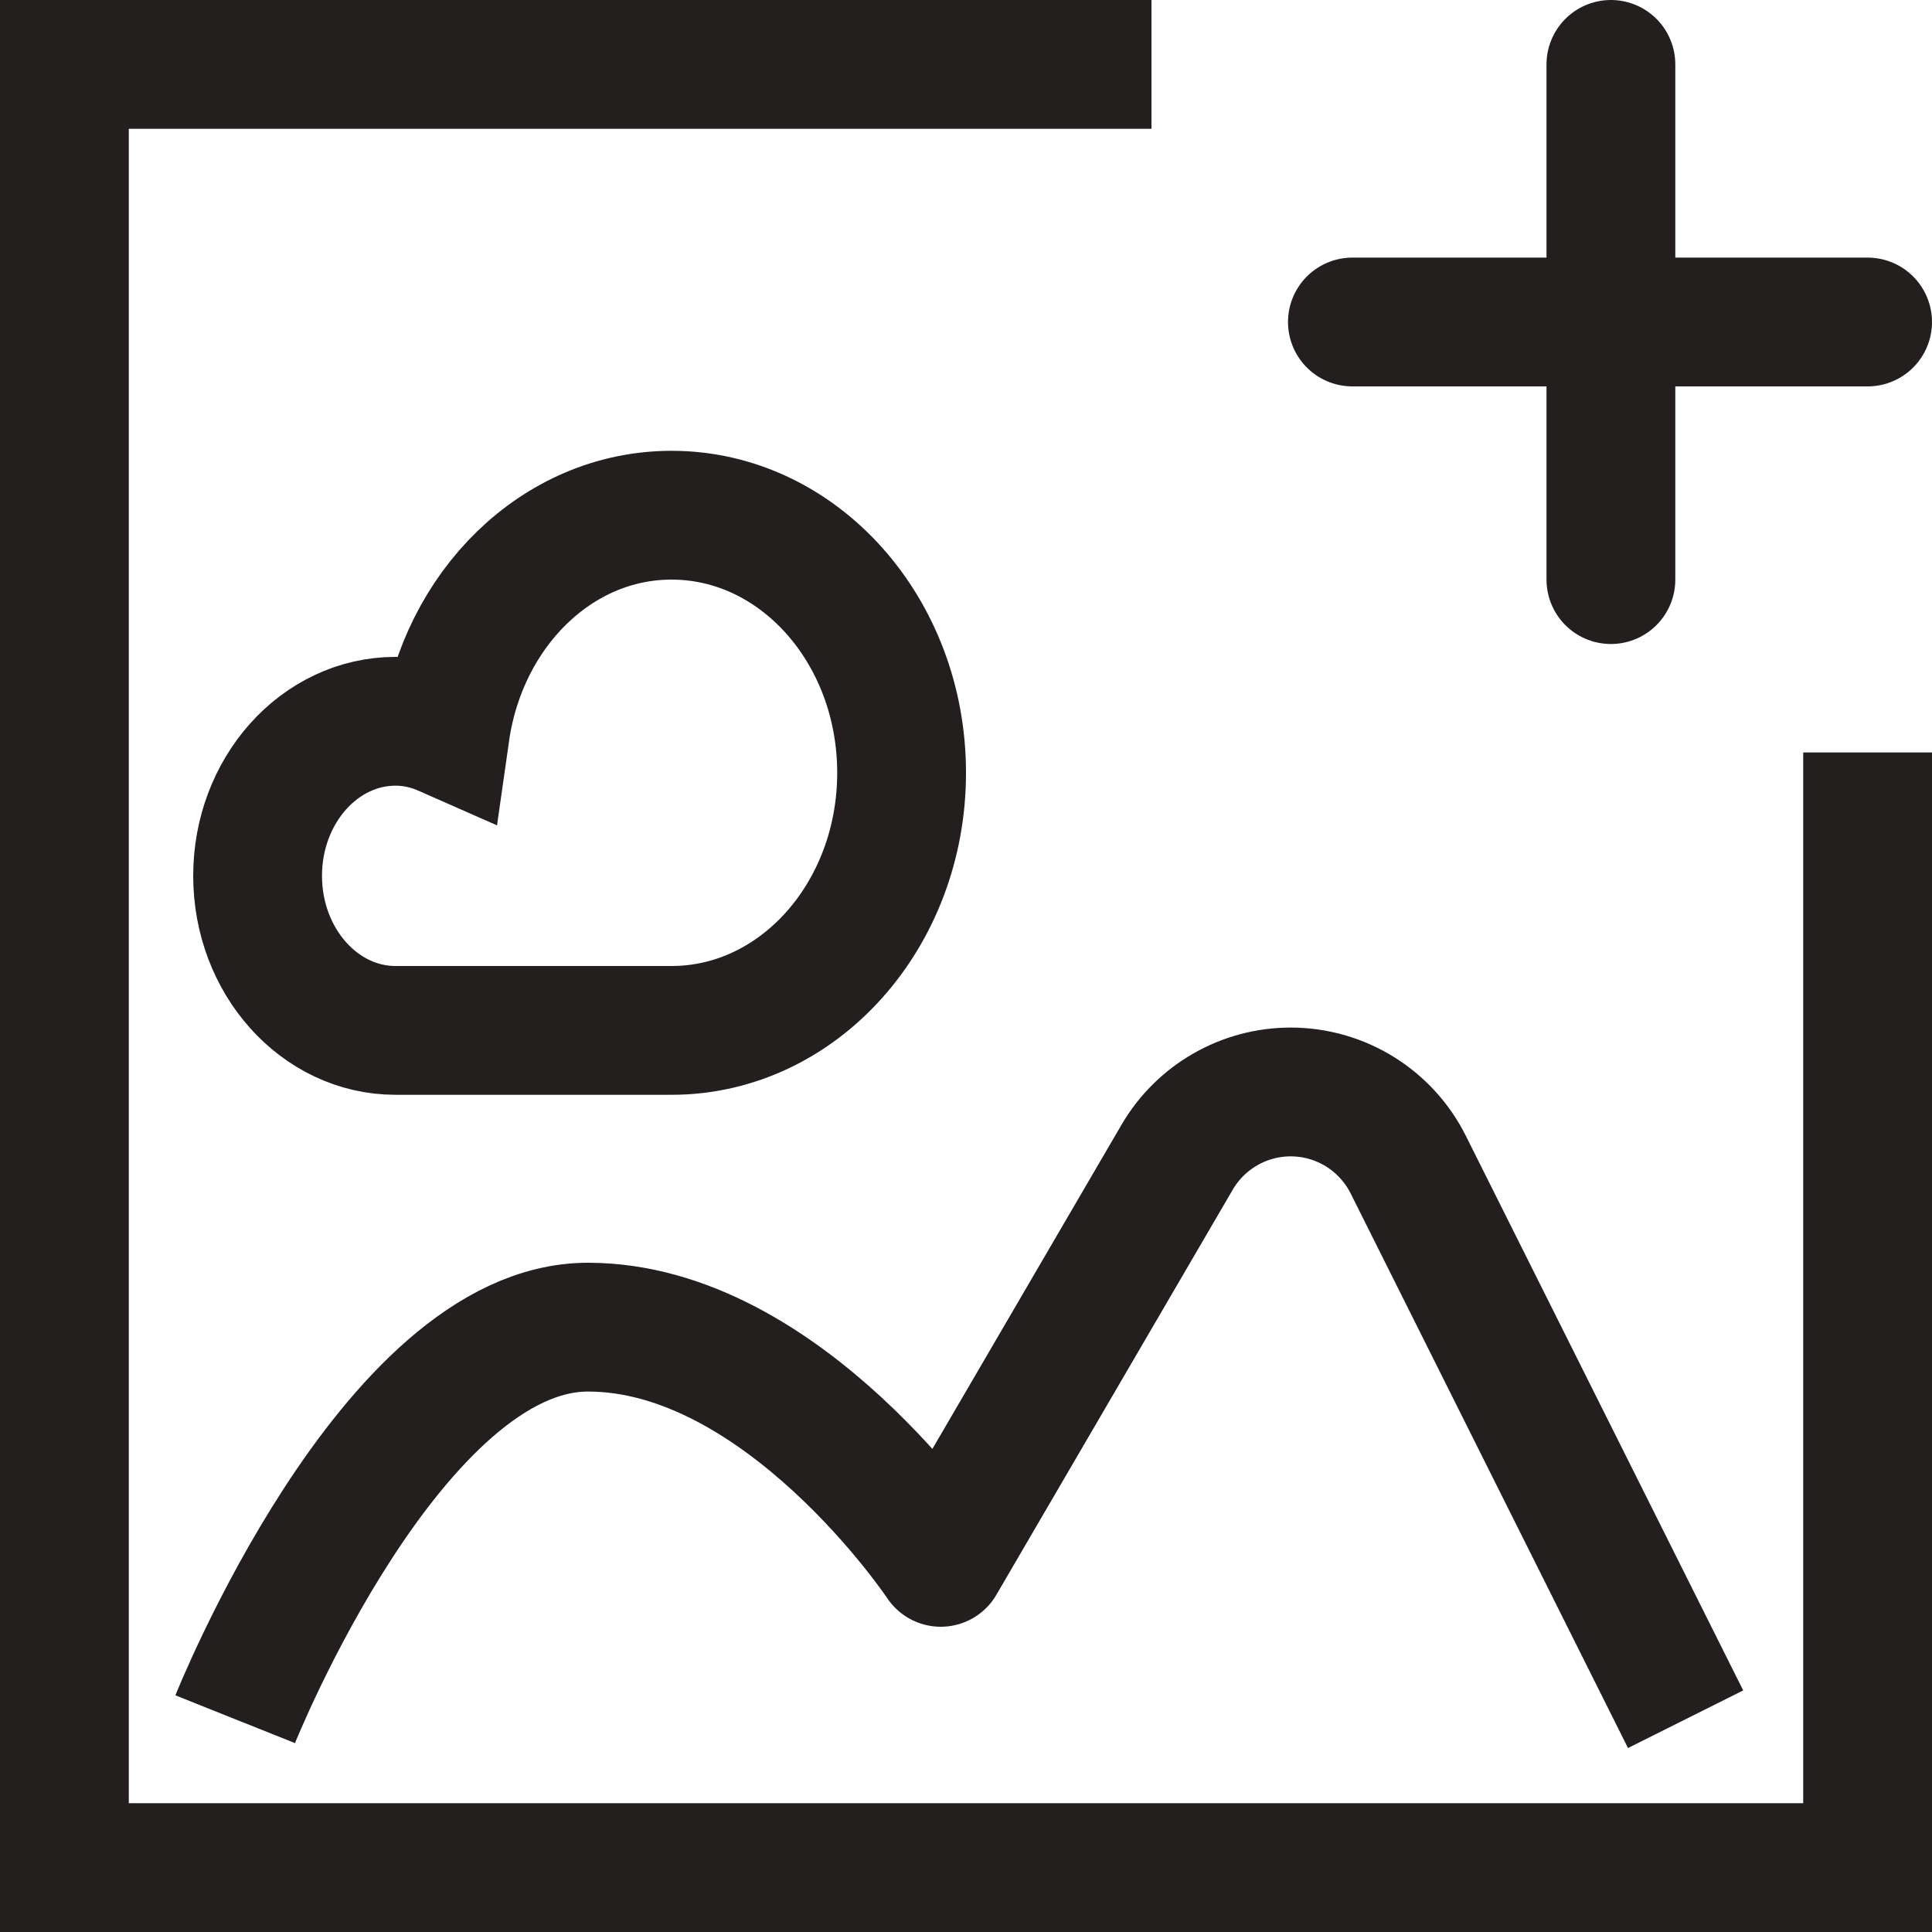
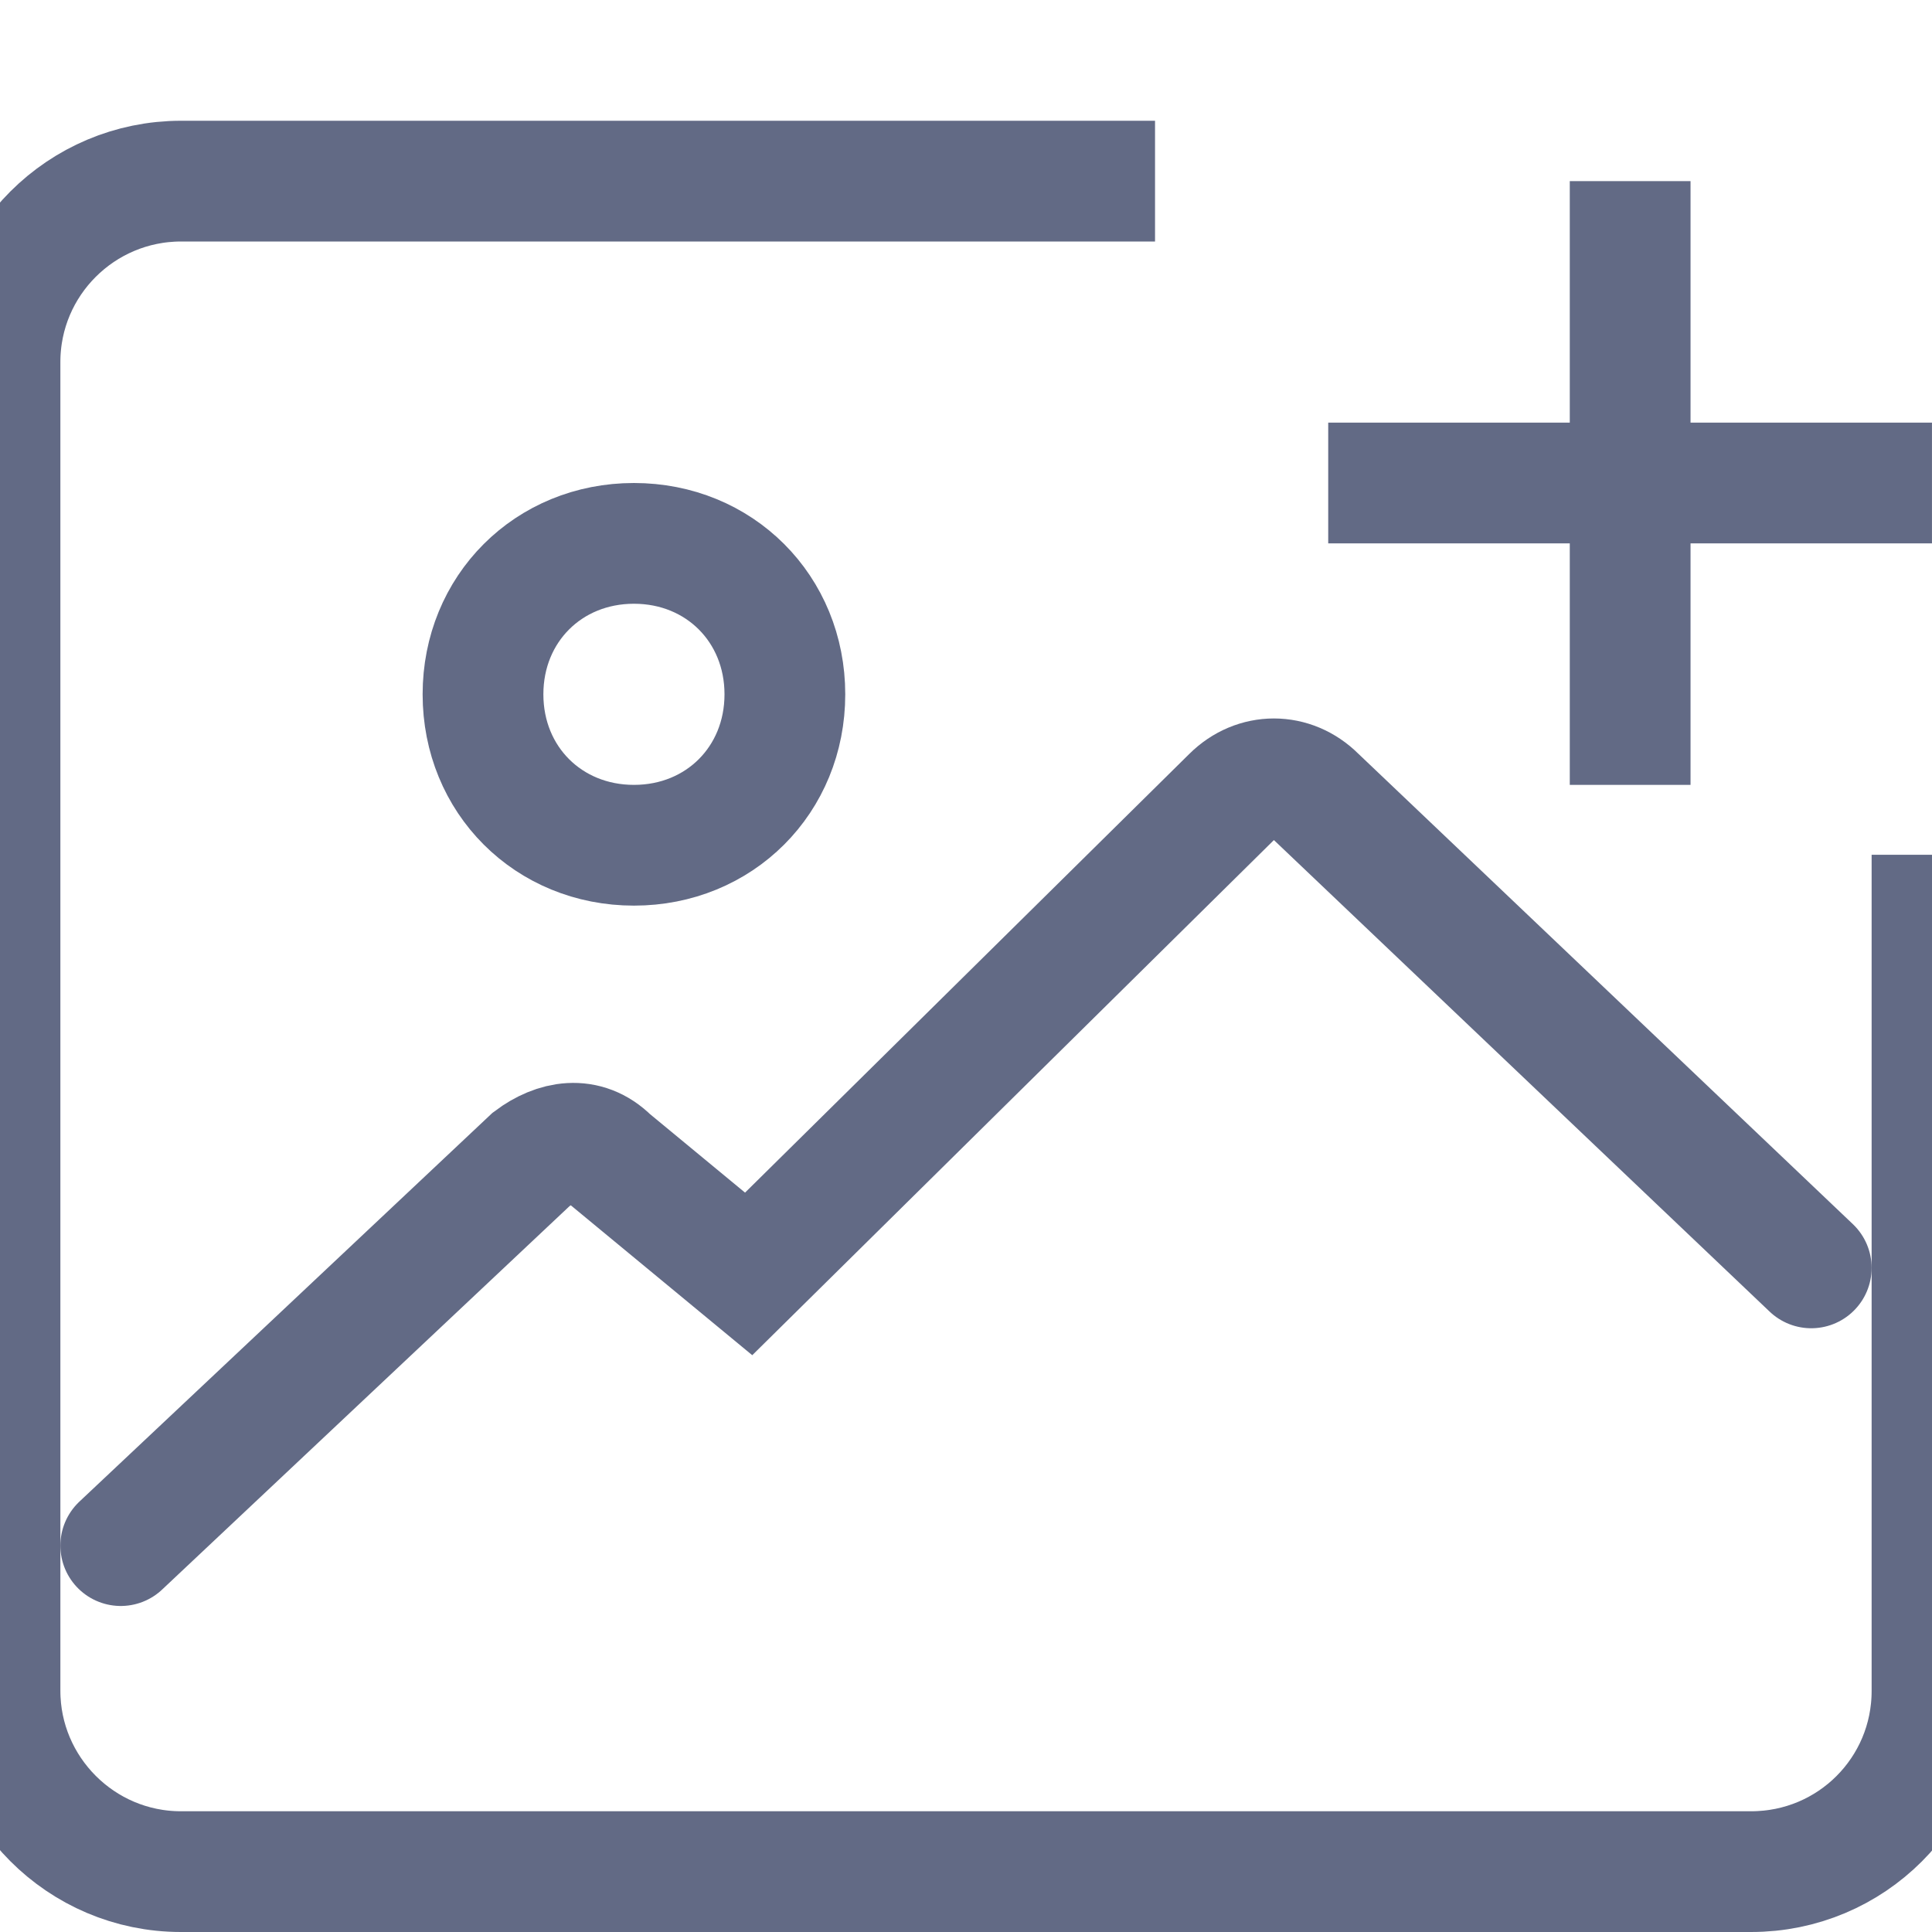
- <svg xmlns="http://www.w3.org/2000/svg" width="15px" height="15px" viewBox="0 0 15 15" version="1.1">
+ <svg xmlns="http://www.w3.org/2000/svg" width="32px" height="32px" viewBox="0 0 32 32" version="1.1">
  <defs />
-   <g id="Page-1" stroke="none" stroke-width="1" fill="none" fill-rule="evenodd">
-     <g id="add_image" stroke="#231F1F">
-       <path d="M14.5,5.842 L14.5,14.5 L0.5,14.5 L0.5,0.5 L8.94,0.5" id="Stroke-2520" />
-       <path d="M1.826,13.348 C1.826,13.348 3.043,10.304 4.565,10.304 C6.087,10.304 7.304,12.13 7.304,12.13 L9.139,8.985 C9.322,8.671 9.658,8.478 10.021,8.478 C10.408,8.478 10.761,8.697 10.934,9.043 L13.087,13.348" id="Stroke-2523" stroke-linejoin="round" />
-       <path d="M5.214,4 C4.325,4 3.593,4.73 3.457,5.684 C3.337,5.631 3.208,5.6 3.071,5.6 C2.48,5.6 2,6.138 2,6.8 C2,7.462 2.48,8 3.071,8 L5.214,8 C6.2,8 7,7.105 7,6 C7,4.895 6.2,4 5.214,4 L5.214,4 Z" id="Stroke-2524" />
-       <g id="plus" transform="translate(10, 0)" stroke-linecap="round">
-         <path d="M0.5,2.5 L4.5,2.5" id="Stroke-3061" />
-         <path d="M2.507,4.5 L2.507,0.5" id="Stroke-3062" />
+   <g id="Icons" stroke="none" stroke-width="1" fill="none" fill-rule="evenodd">
+     <g id="add_image" stroke="#626A85" stroke-width="2">
+       <g id="plus" transform="translate(20.5625, 3)">
+         <path d="M1.437,5 L11.437,5" id="Stroke-3061" />
+         <path d="M6.438,10 L6.438,0" id="Stroke-3062" />
      </g>
+       <path d="M10.5,9 C9.083,9 8,10.083 8,11.5 C8,12.917 9.083,14 10.5,14 C11.917,14 13,12.917 13,11.5 C13,10.083 11.917,9 10.5,9 L10.5,9 L10.5,9 Z" id="Path" />
+       <path d="M32,14.158 L32,28.008 C32,29.661 30.666,31 29.004,31 L2.996,31 C1.341,31 0,29.65 0,28.004 L0,5.996 C0,4.342 1.345,3 3,3 L19.131,3" id="Rectangle" />
+       <path d="M2,25.6 L8.8,19.2 C9.2,18.9 9.7,18.8 10.1,19.2 L12.4,21.1 L20.4,13.2 C20.8,12.8 21.4,12.8 21.8,13.2 L30,21" id="Path" stroke-linecap="round" />
    </g>
-     <g id="Group" transform="translate(-300, 0)" />
  </g>
</svg>
